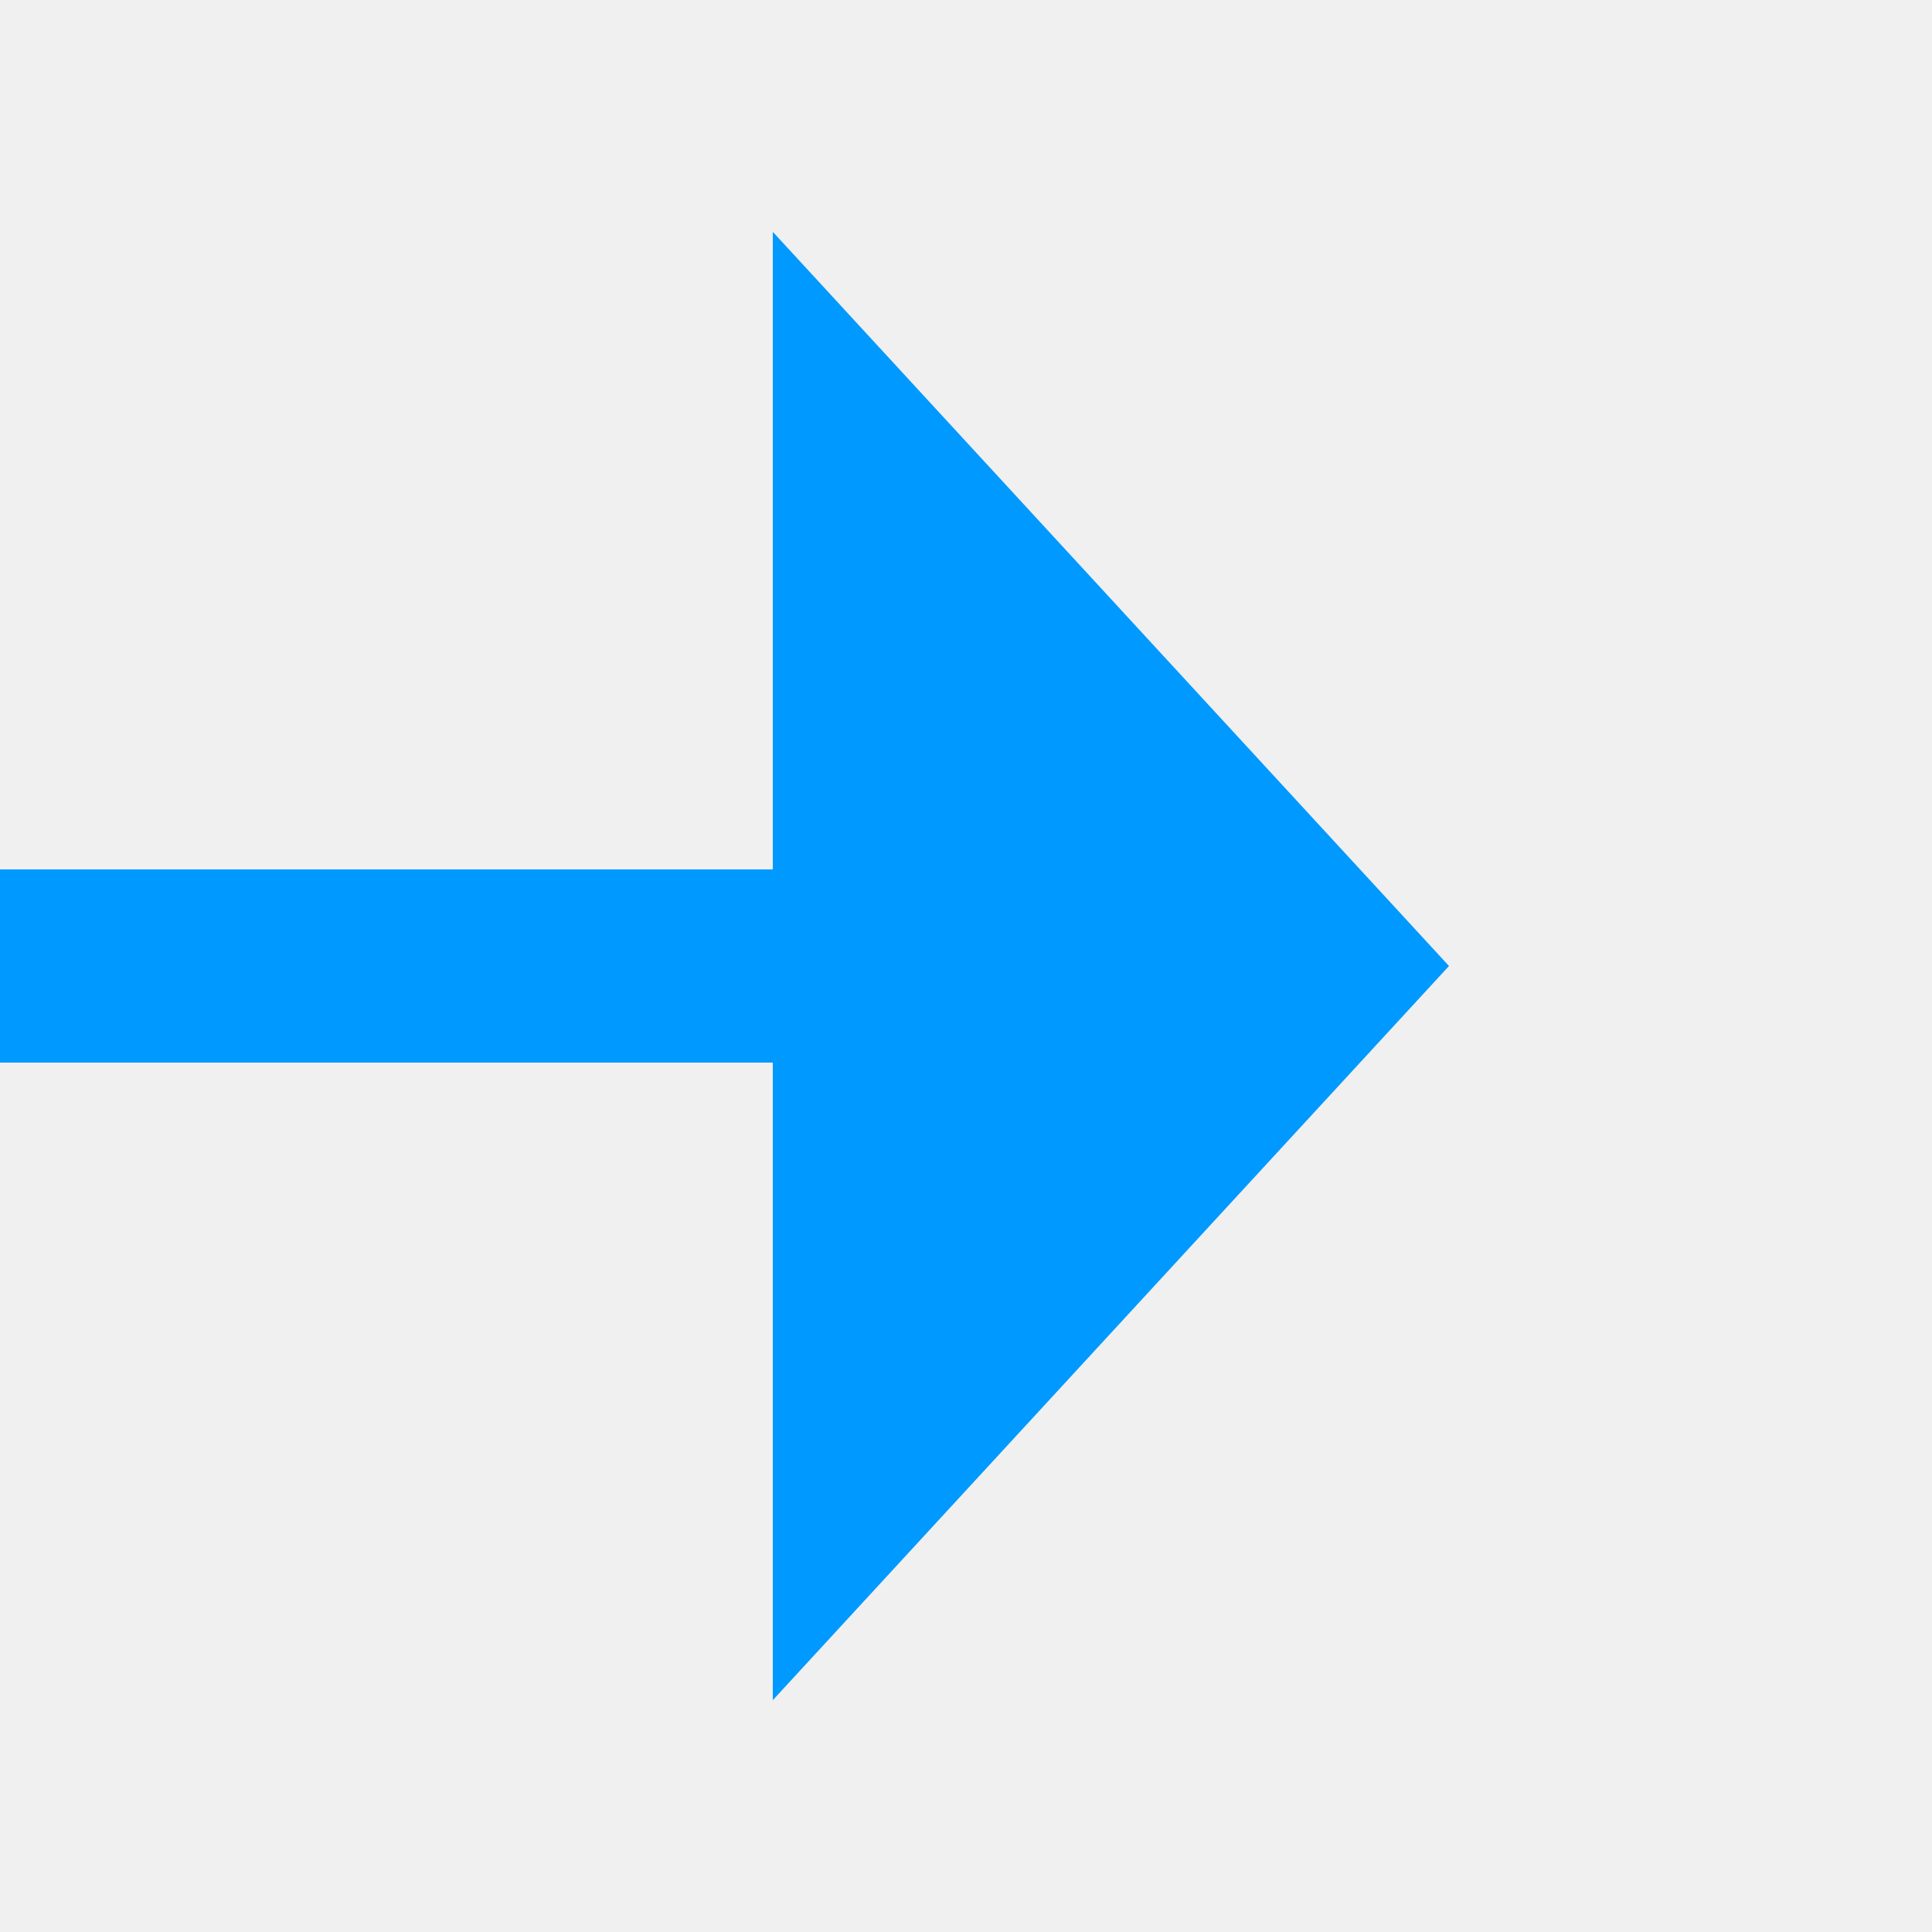
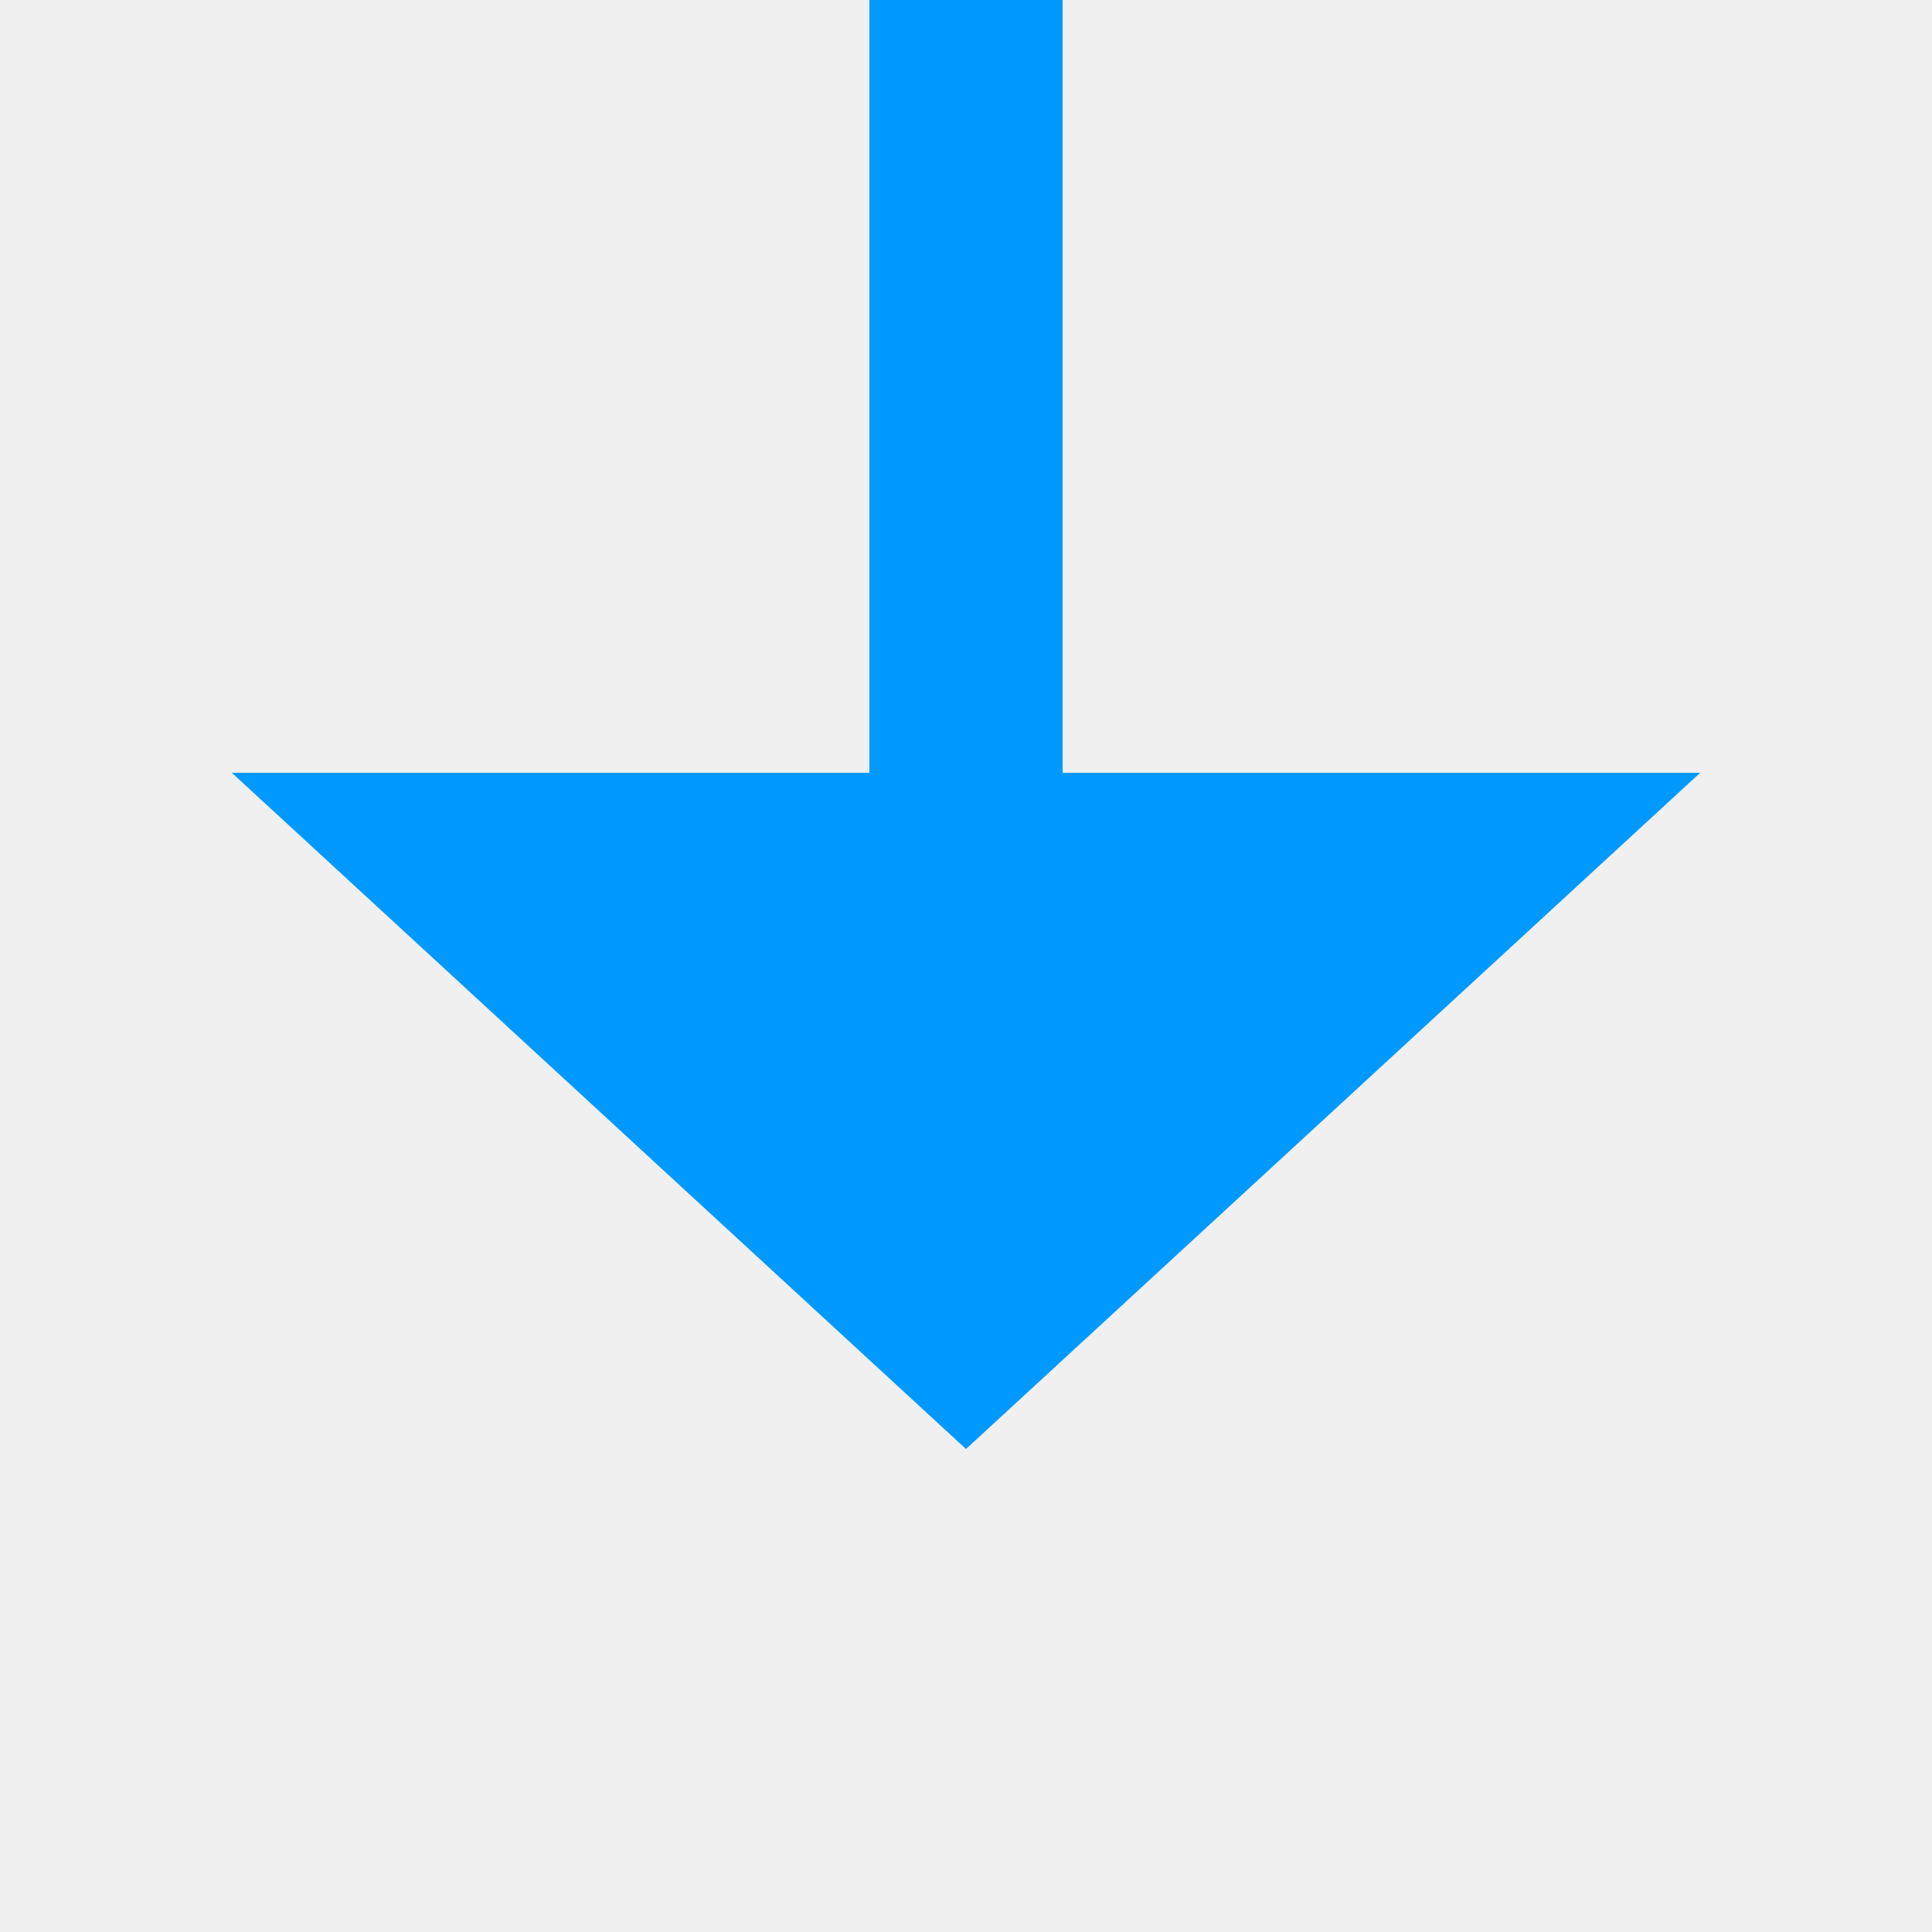
- <svg xmlns="http://www.w3.org/2000/svg" version="1.1" width="20px" height="20px" viewBox="1126 1112  20 20">
-   <path d="M 1134 1129.6  L 1141 1122  L 1134 1114.4  L 1134 1129.6  Z " fill-rule="nonzero" fill="#0099ff" stroke="none" />
-   <rect fill-rule="evenodd" fill="#0099ff" stroke="none" x="1013" y="1121" width="122" height="2" />
-   <path d="" stroke-width="2" stroke="#0099ff" fill="none" />
+ <svg xmlns="http://www.w3.org/2000/svg" version="1.1" width="20px" height="20px" viewBox="1555 1239  20 20">
+   <defs>
+     <mask fill="white" id="clip265">
+       <path d="M 1548 1196  L 1582 1196  L 1582 1224  L 1548 1224  Z M 1548 1166  L 1582 1166  L 1582 1262  L 1548 1262  Z " fill-rule="evenodd" />
+     </mask>
+   </defs>
+   <path d="M 1557.4 1247  L 1565 1254  L 1572.6 1247  L 1557.4 1247  Z " fill-rule="nonzero" fill="#0099ff" stroke="none" mask="url(#clip265)" />
+   <rect fill-rule="evenodd" fill="#0099ff" stroke="none" x="1564" y="1166" width="2" height="82" mask="url(#clip265)" />
+   <path d="" stroke-width="2" stroke="#0099ff" fill="none" mask="url(#clip265)" />
</svg>
